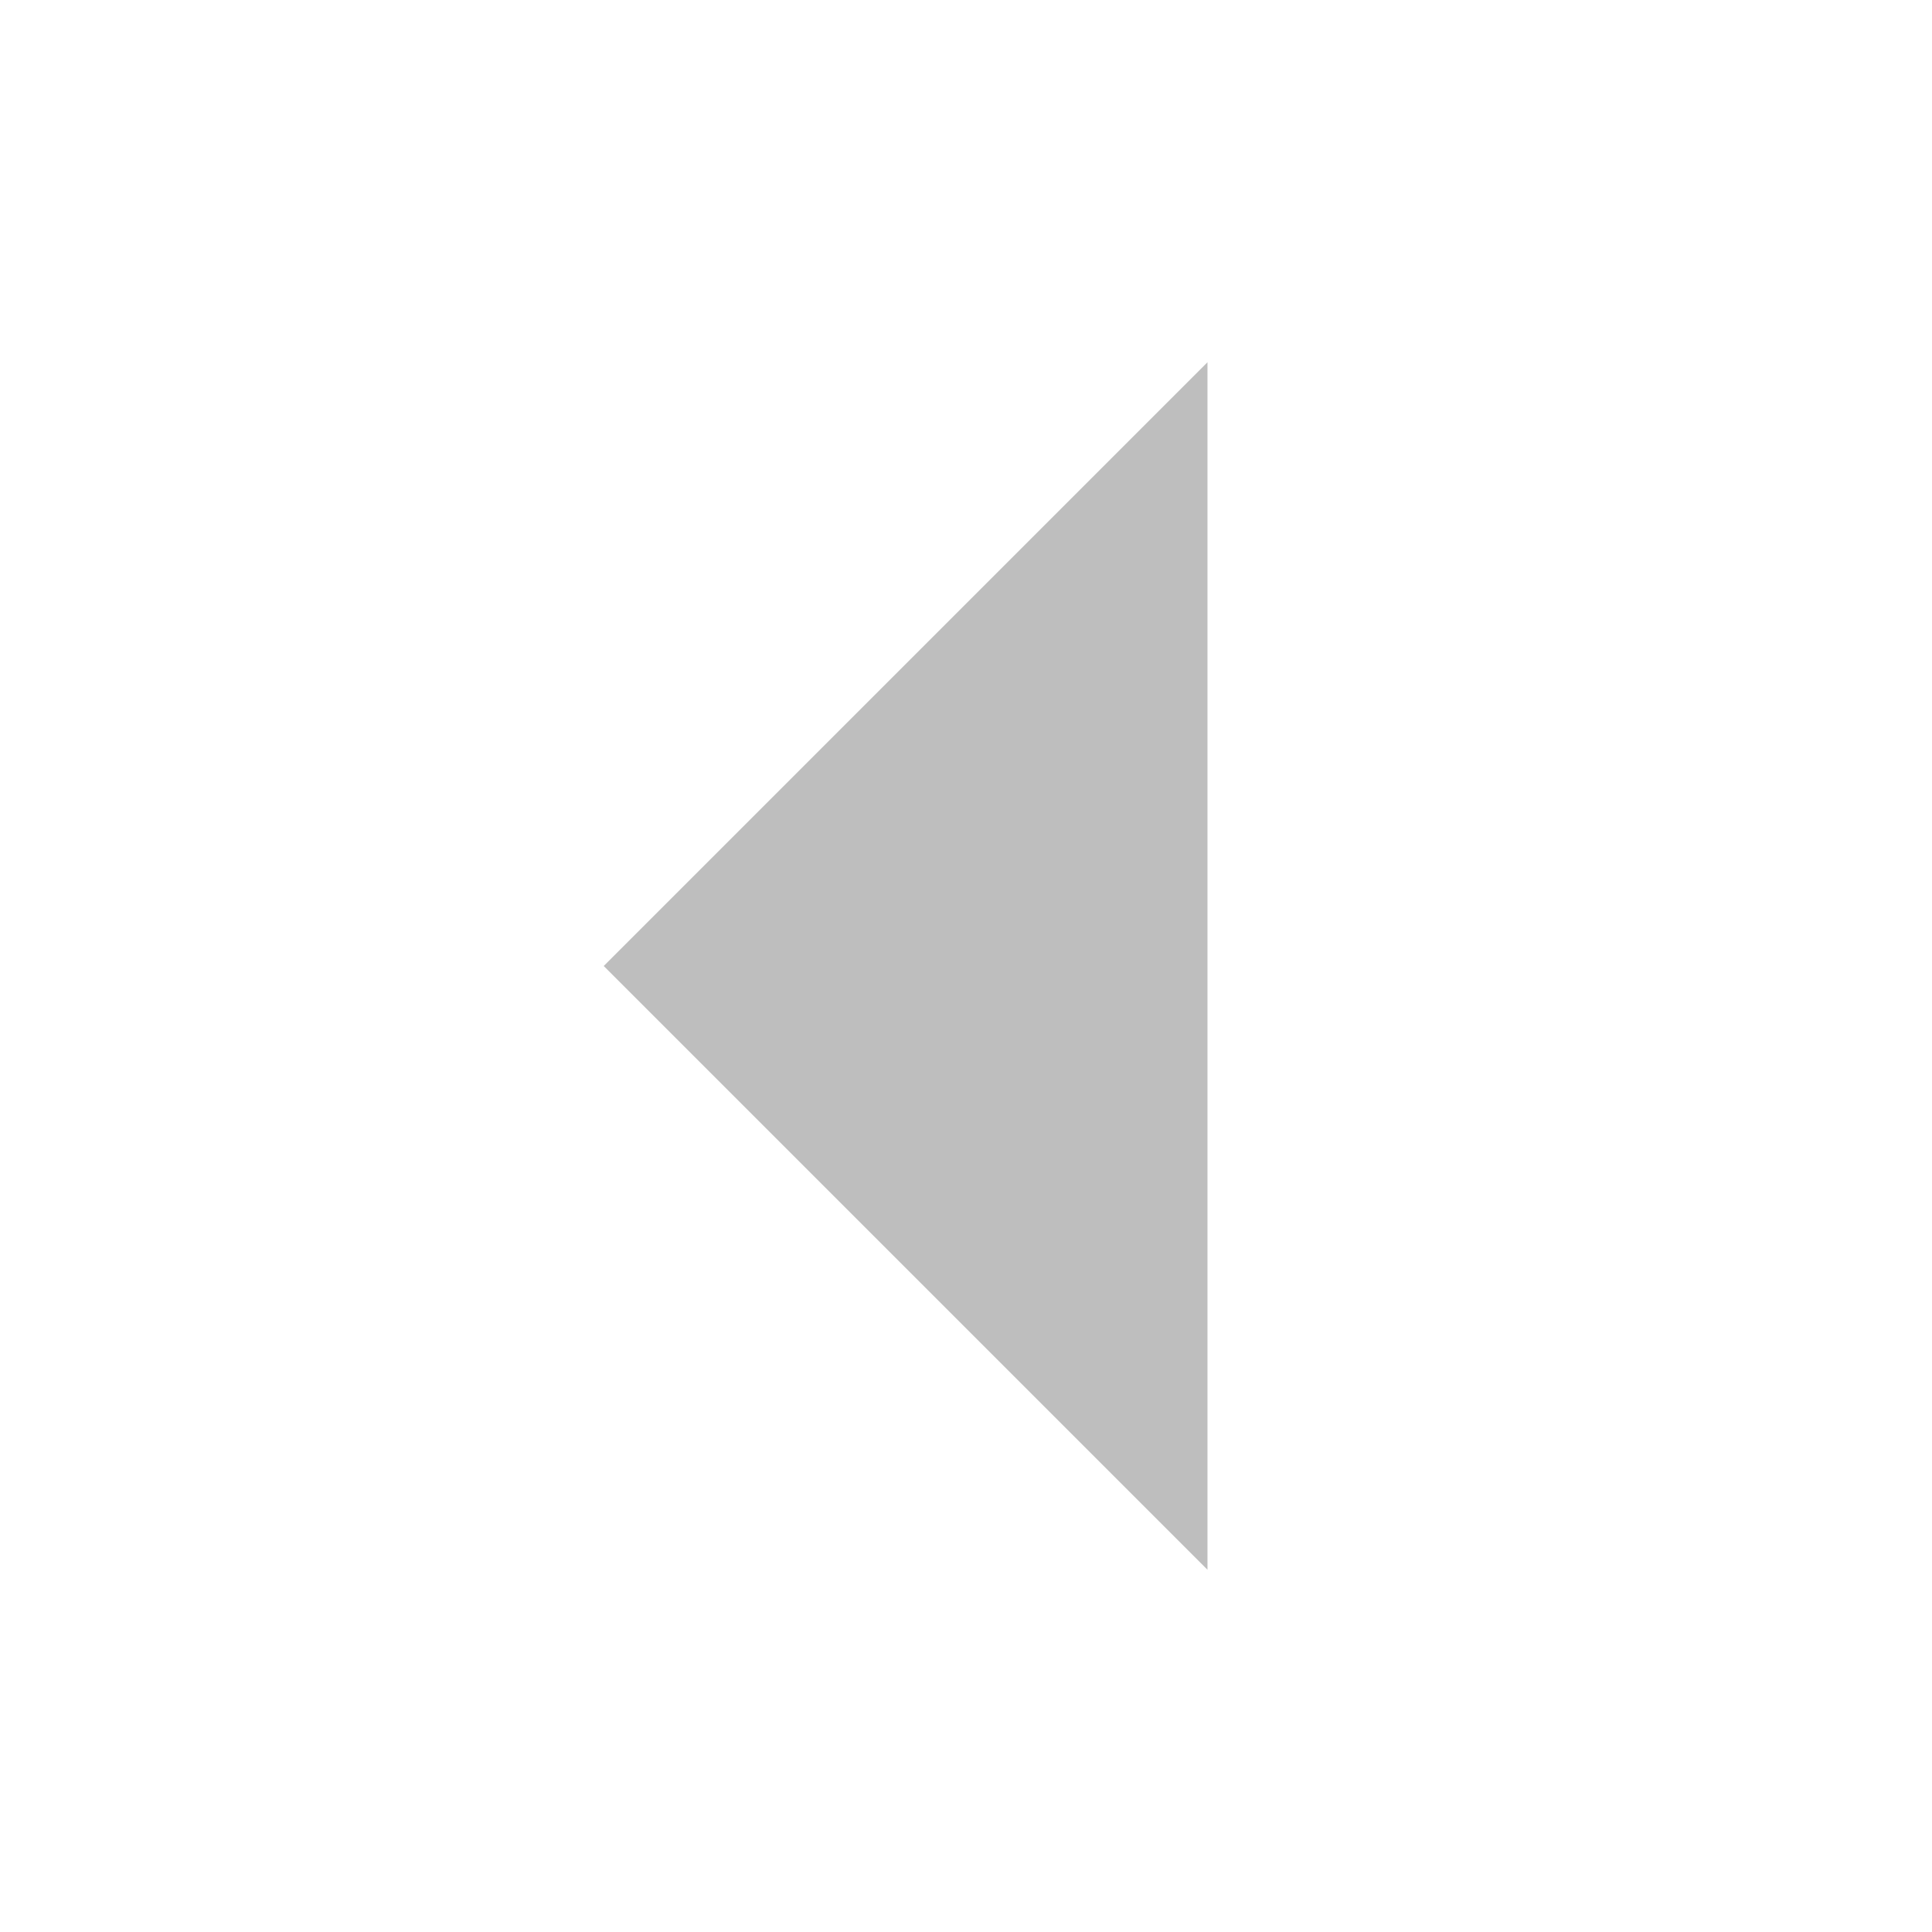
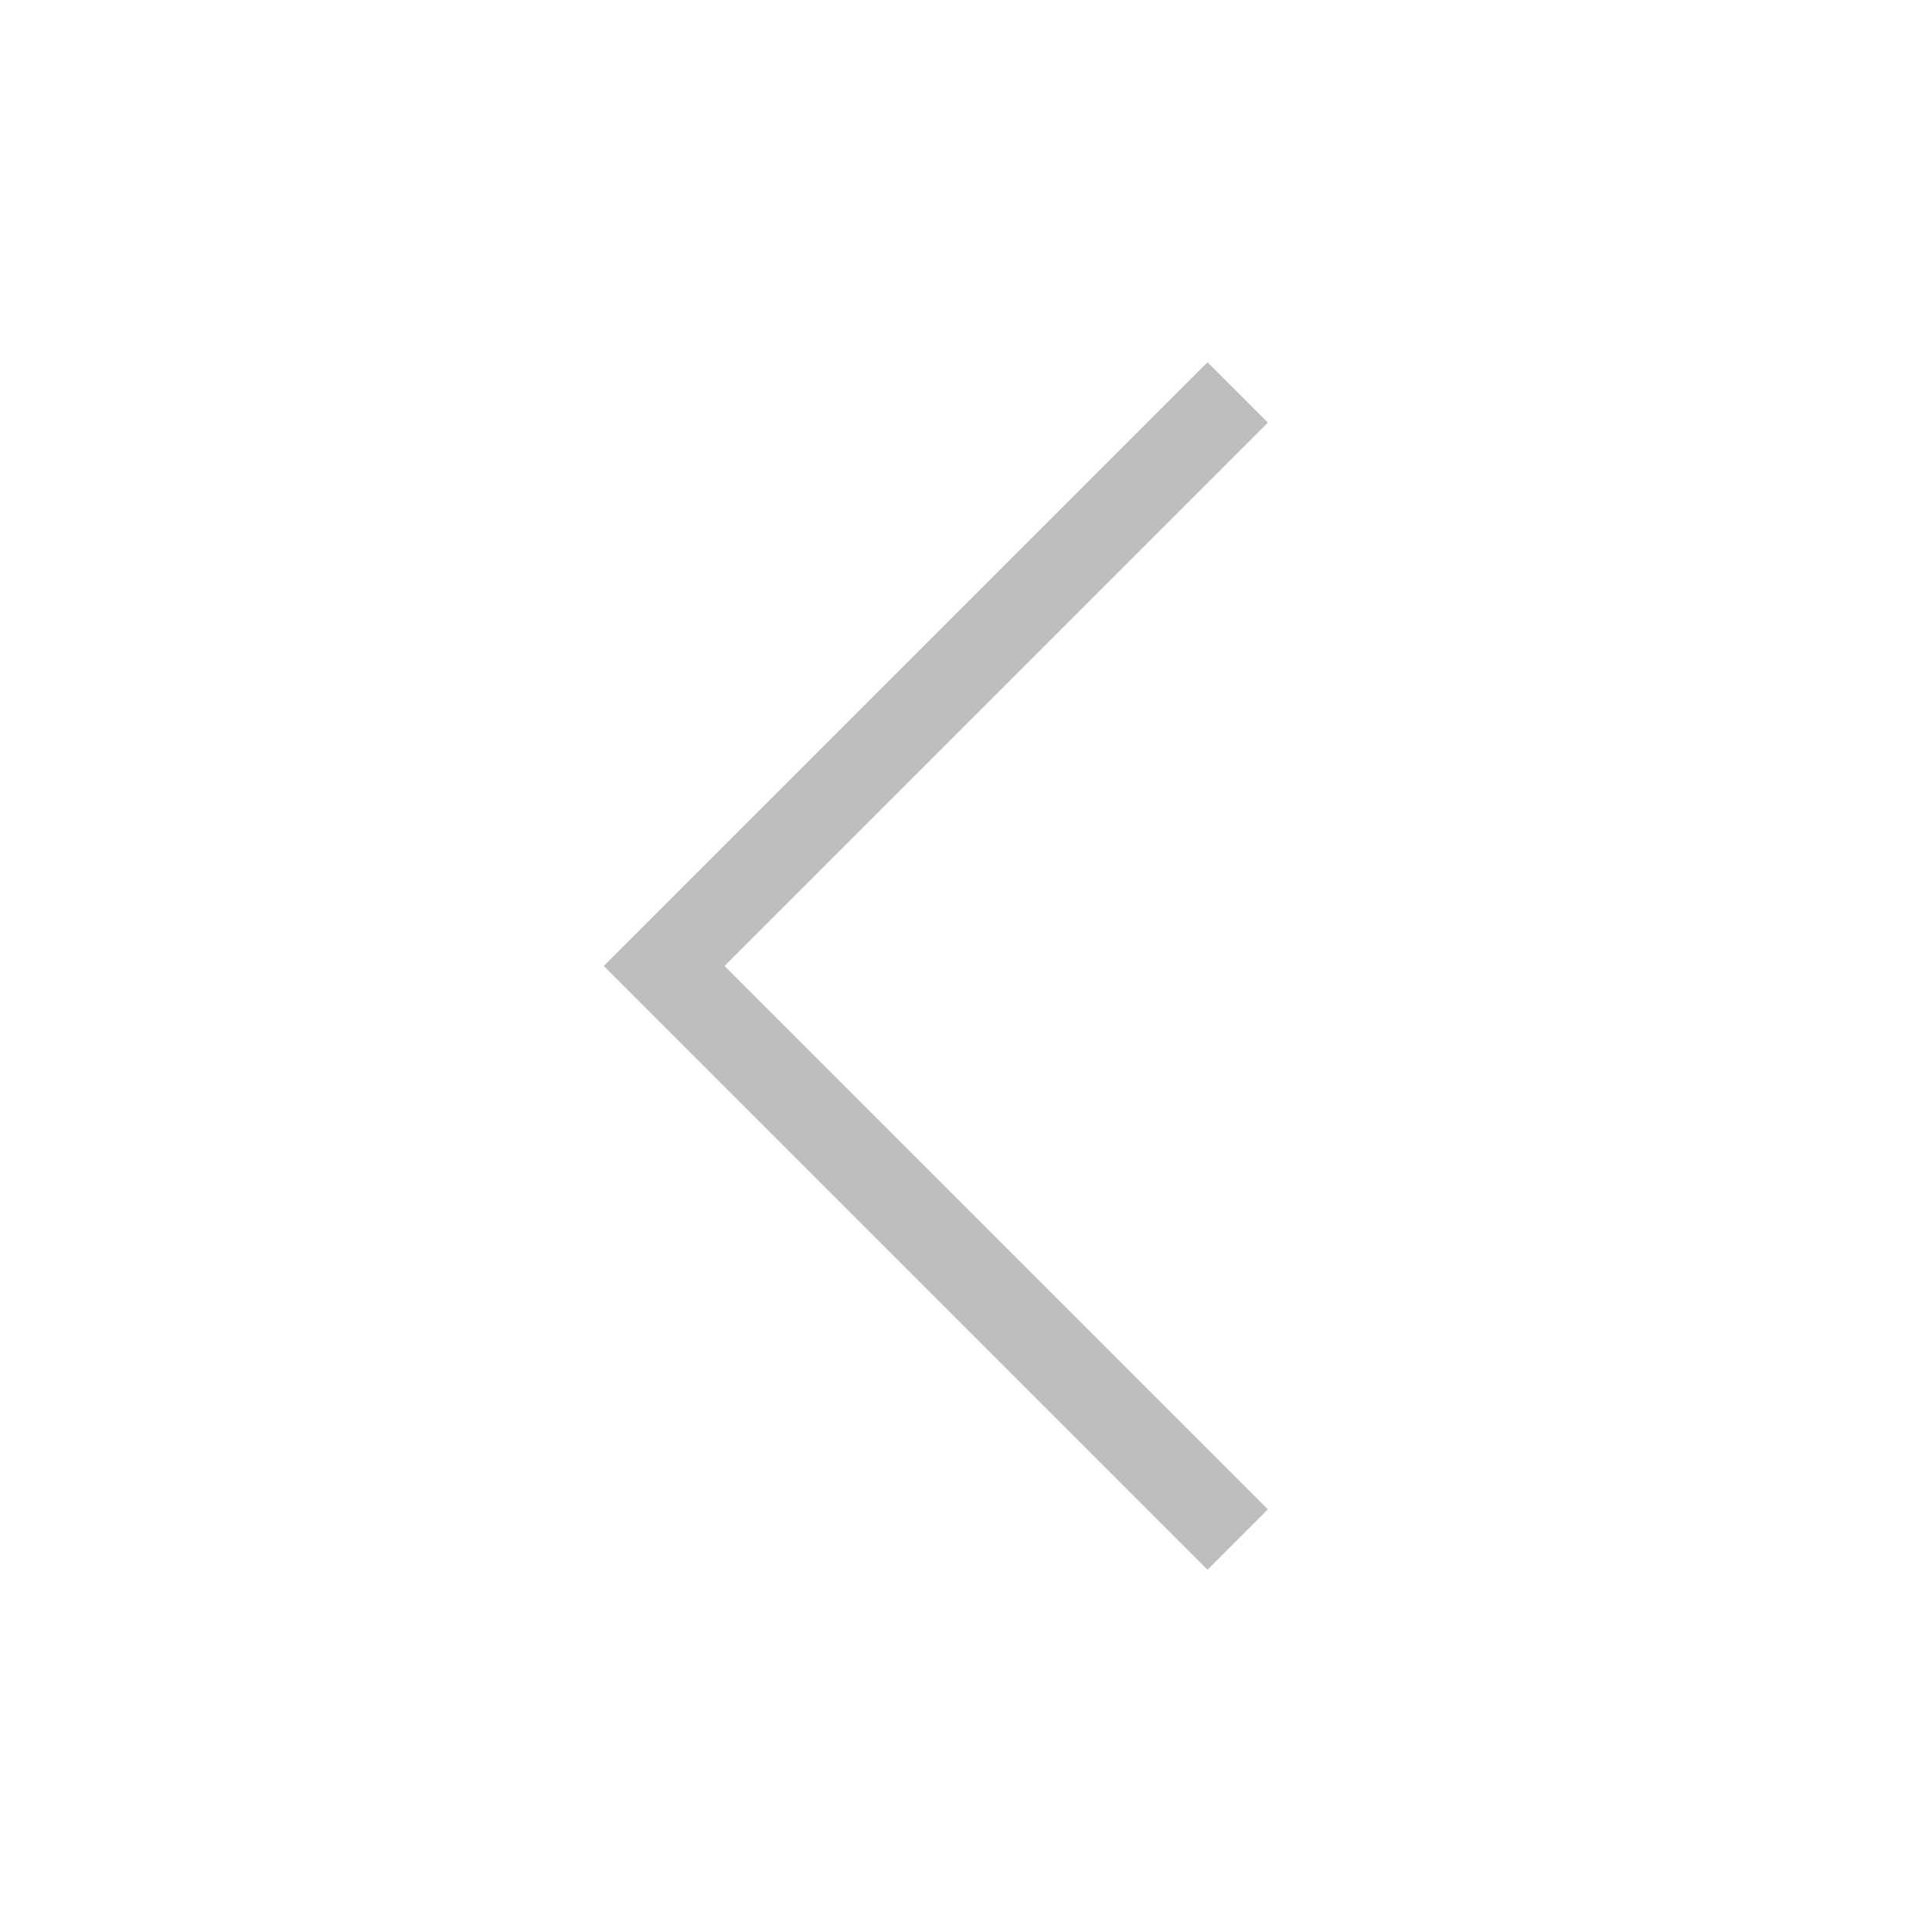
<svg xmlns="http://www.w3.org/2000/svg" height="16" id="svg7384" version="1.1" width="16">
  <defs id="defs7386" />
  <g id="layer9" style="display:inline" transform="translate(-281.0002,-807)" />
  <g id="layer10" style="display:inline" transform="translate(-281.0002,-807)" />
  <g id="layer11" transform="translate(-281.0002,-807)" />
  <g id="layer13" style="display:inline" transform="translate(-281.0002,-807)" />
  <g id="layer14" transform="translate(-281.0002,-807)" />
  <g id="layer15" style="display:inline" transform="translate(-281.0002,-807)" />
  <g id="g71291" style="display:inline" transform="translate(-281.0002,-807)" />
  <g id="g4953" style="display:inline" transform="translate(-281.0002,-807)" />
  <g id="layer12" style="display:inline" transform="translate(-281.0002,-807)">
-     <path d="m 291,820 -5,-5 5,-5 z" id="path6400" style="fill:#bebebe;fill-opacity:1;stroke:none" />
+     <path id="path6400" style="fill:#bebebe;fill-opacity:1;stroke:none" d="M 10,3 5,8 10,13 10.5,12.5 6,8 10.5,3.5 Z" transform="translate(281.0002,807)" />
  </g>
</svg>
